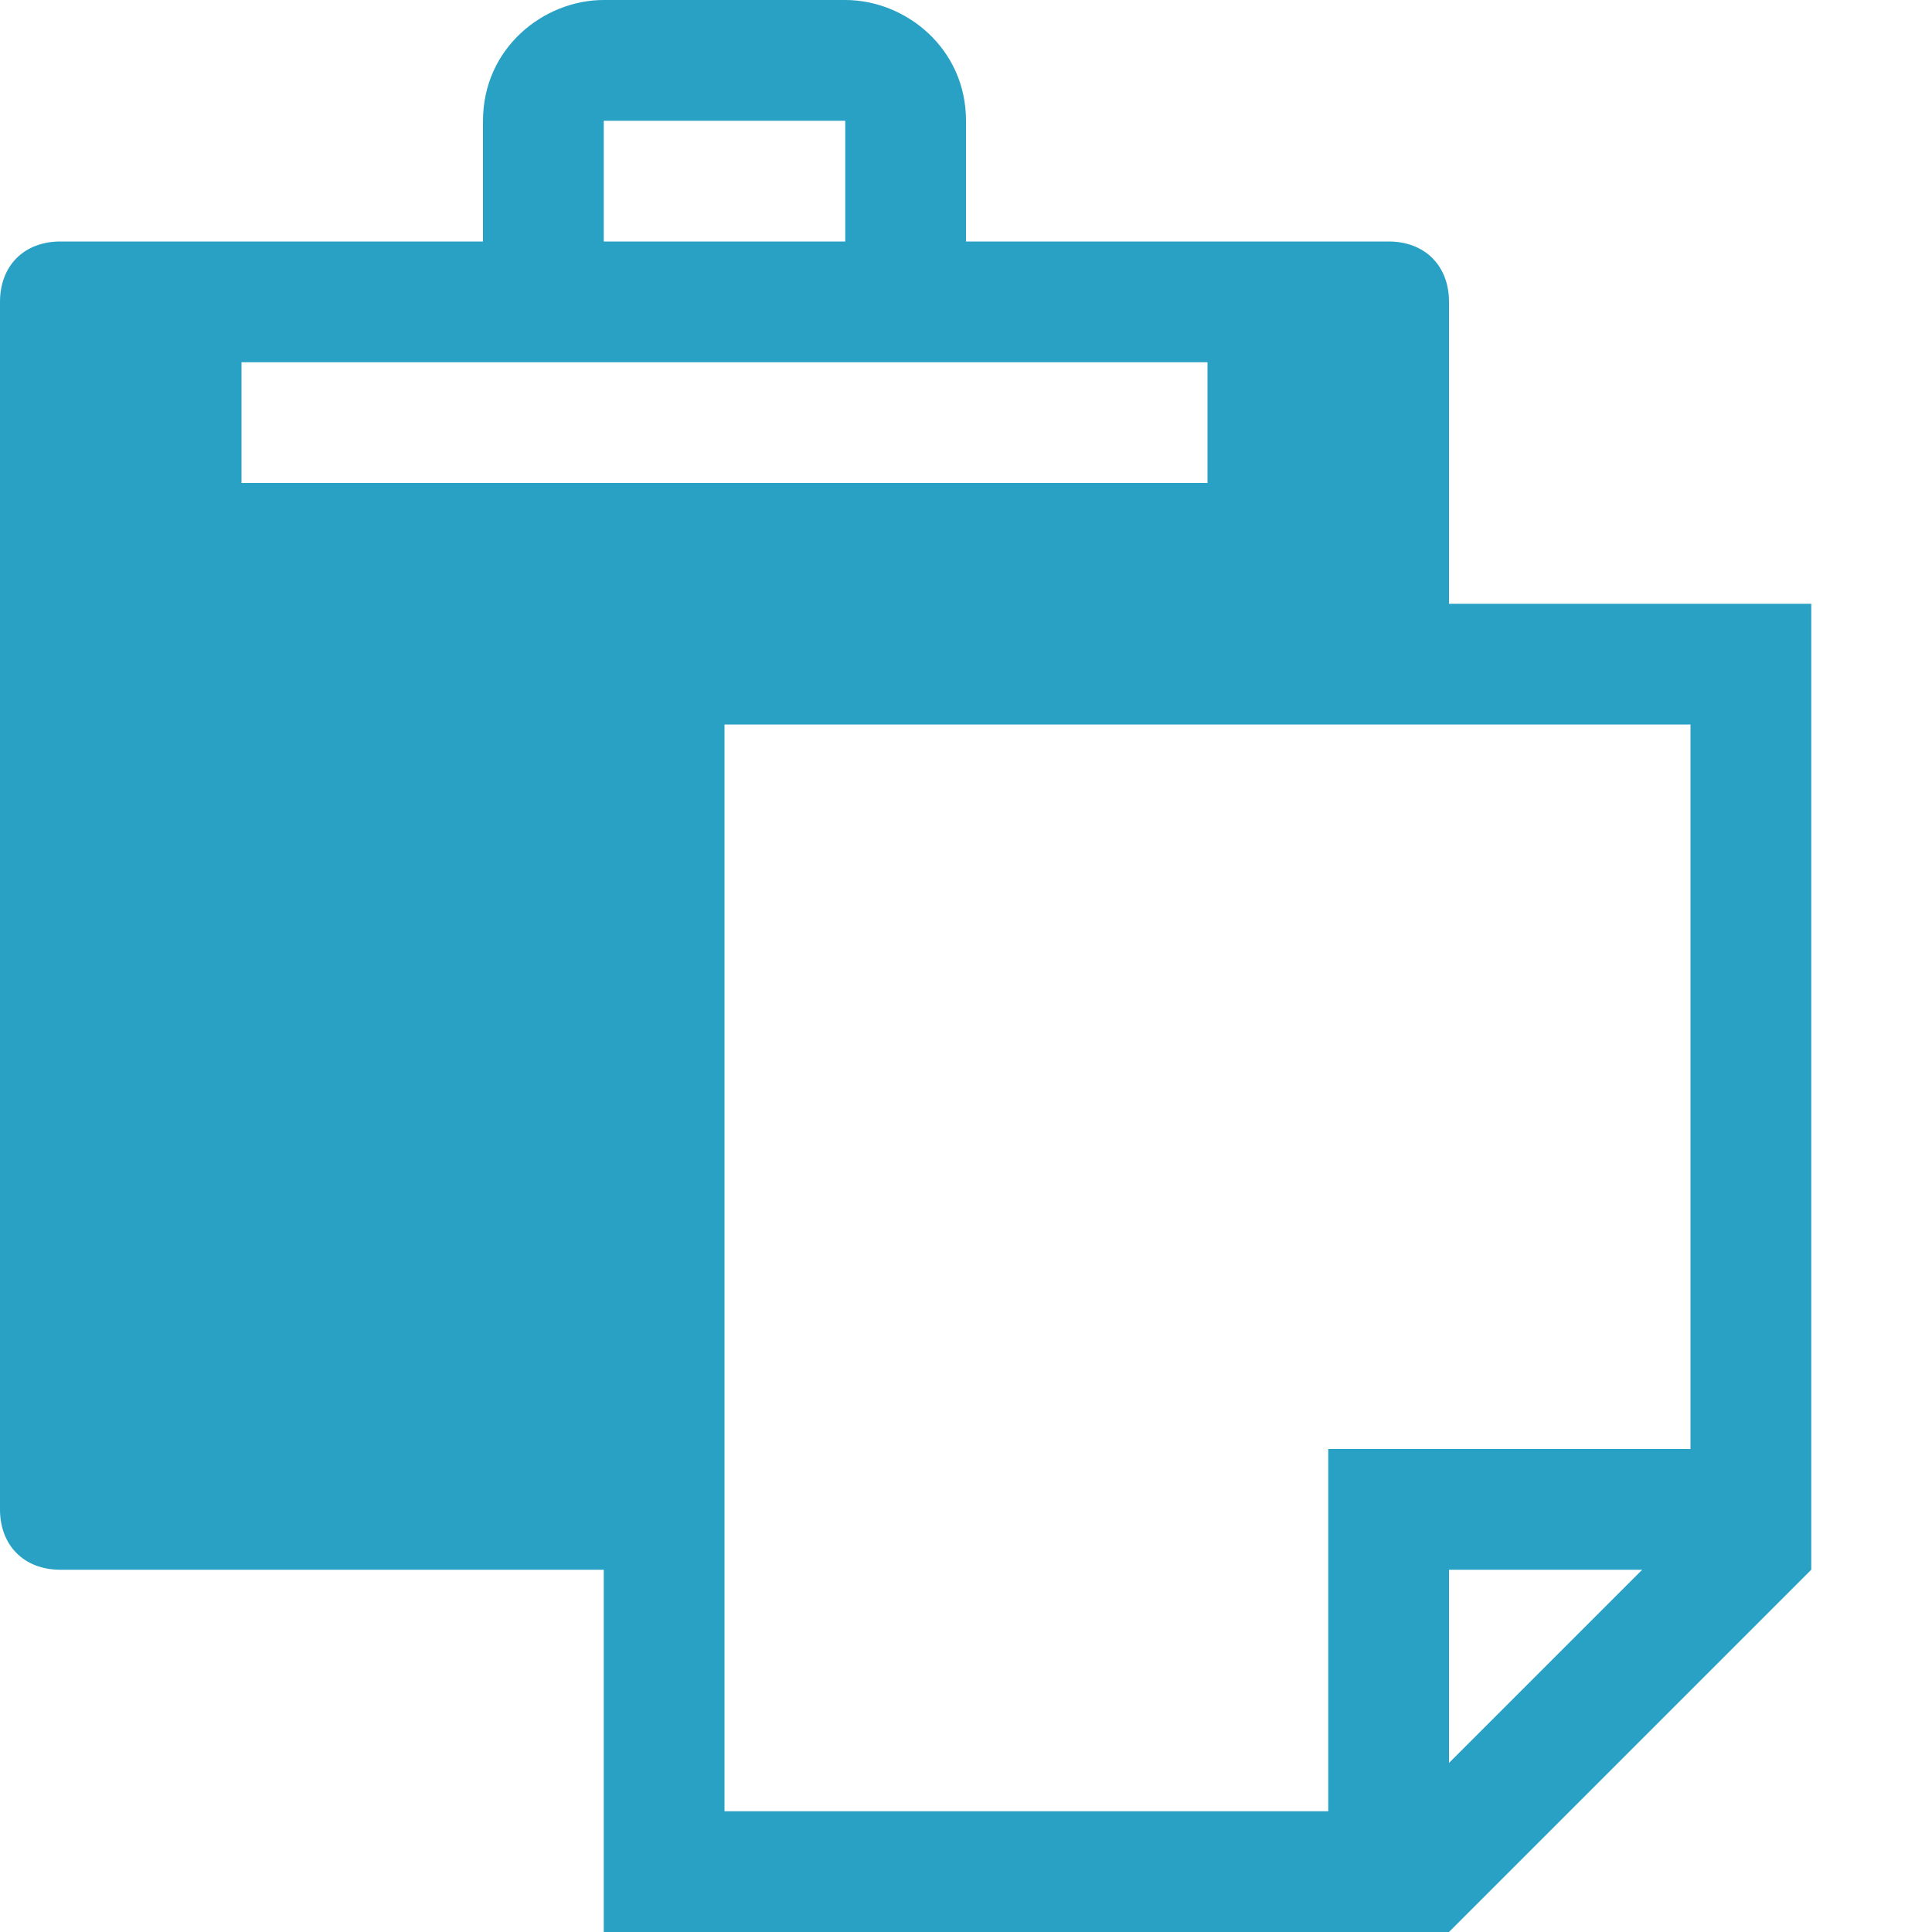
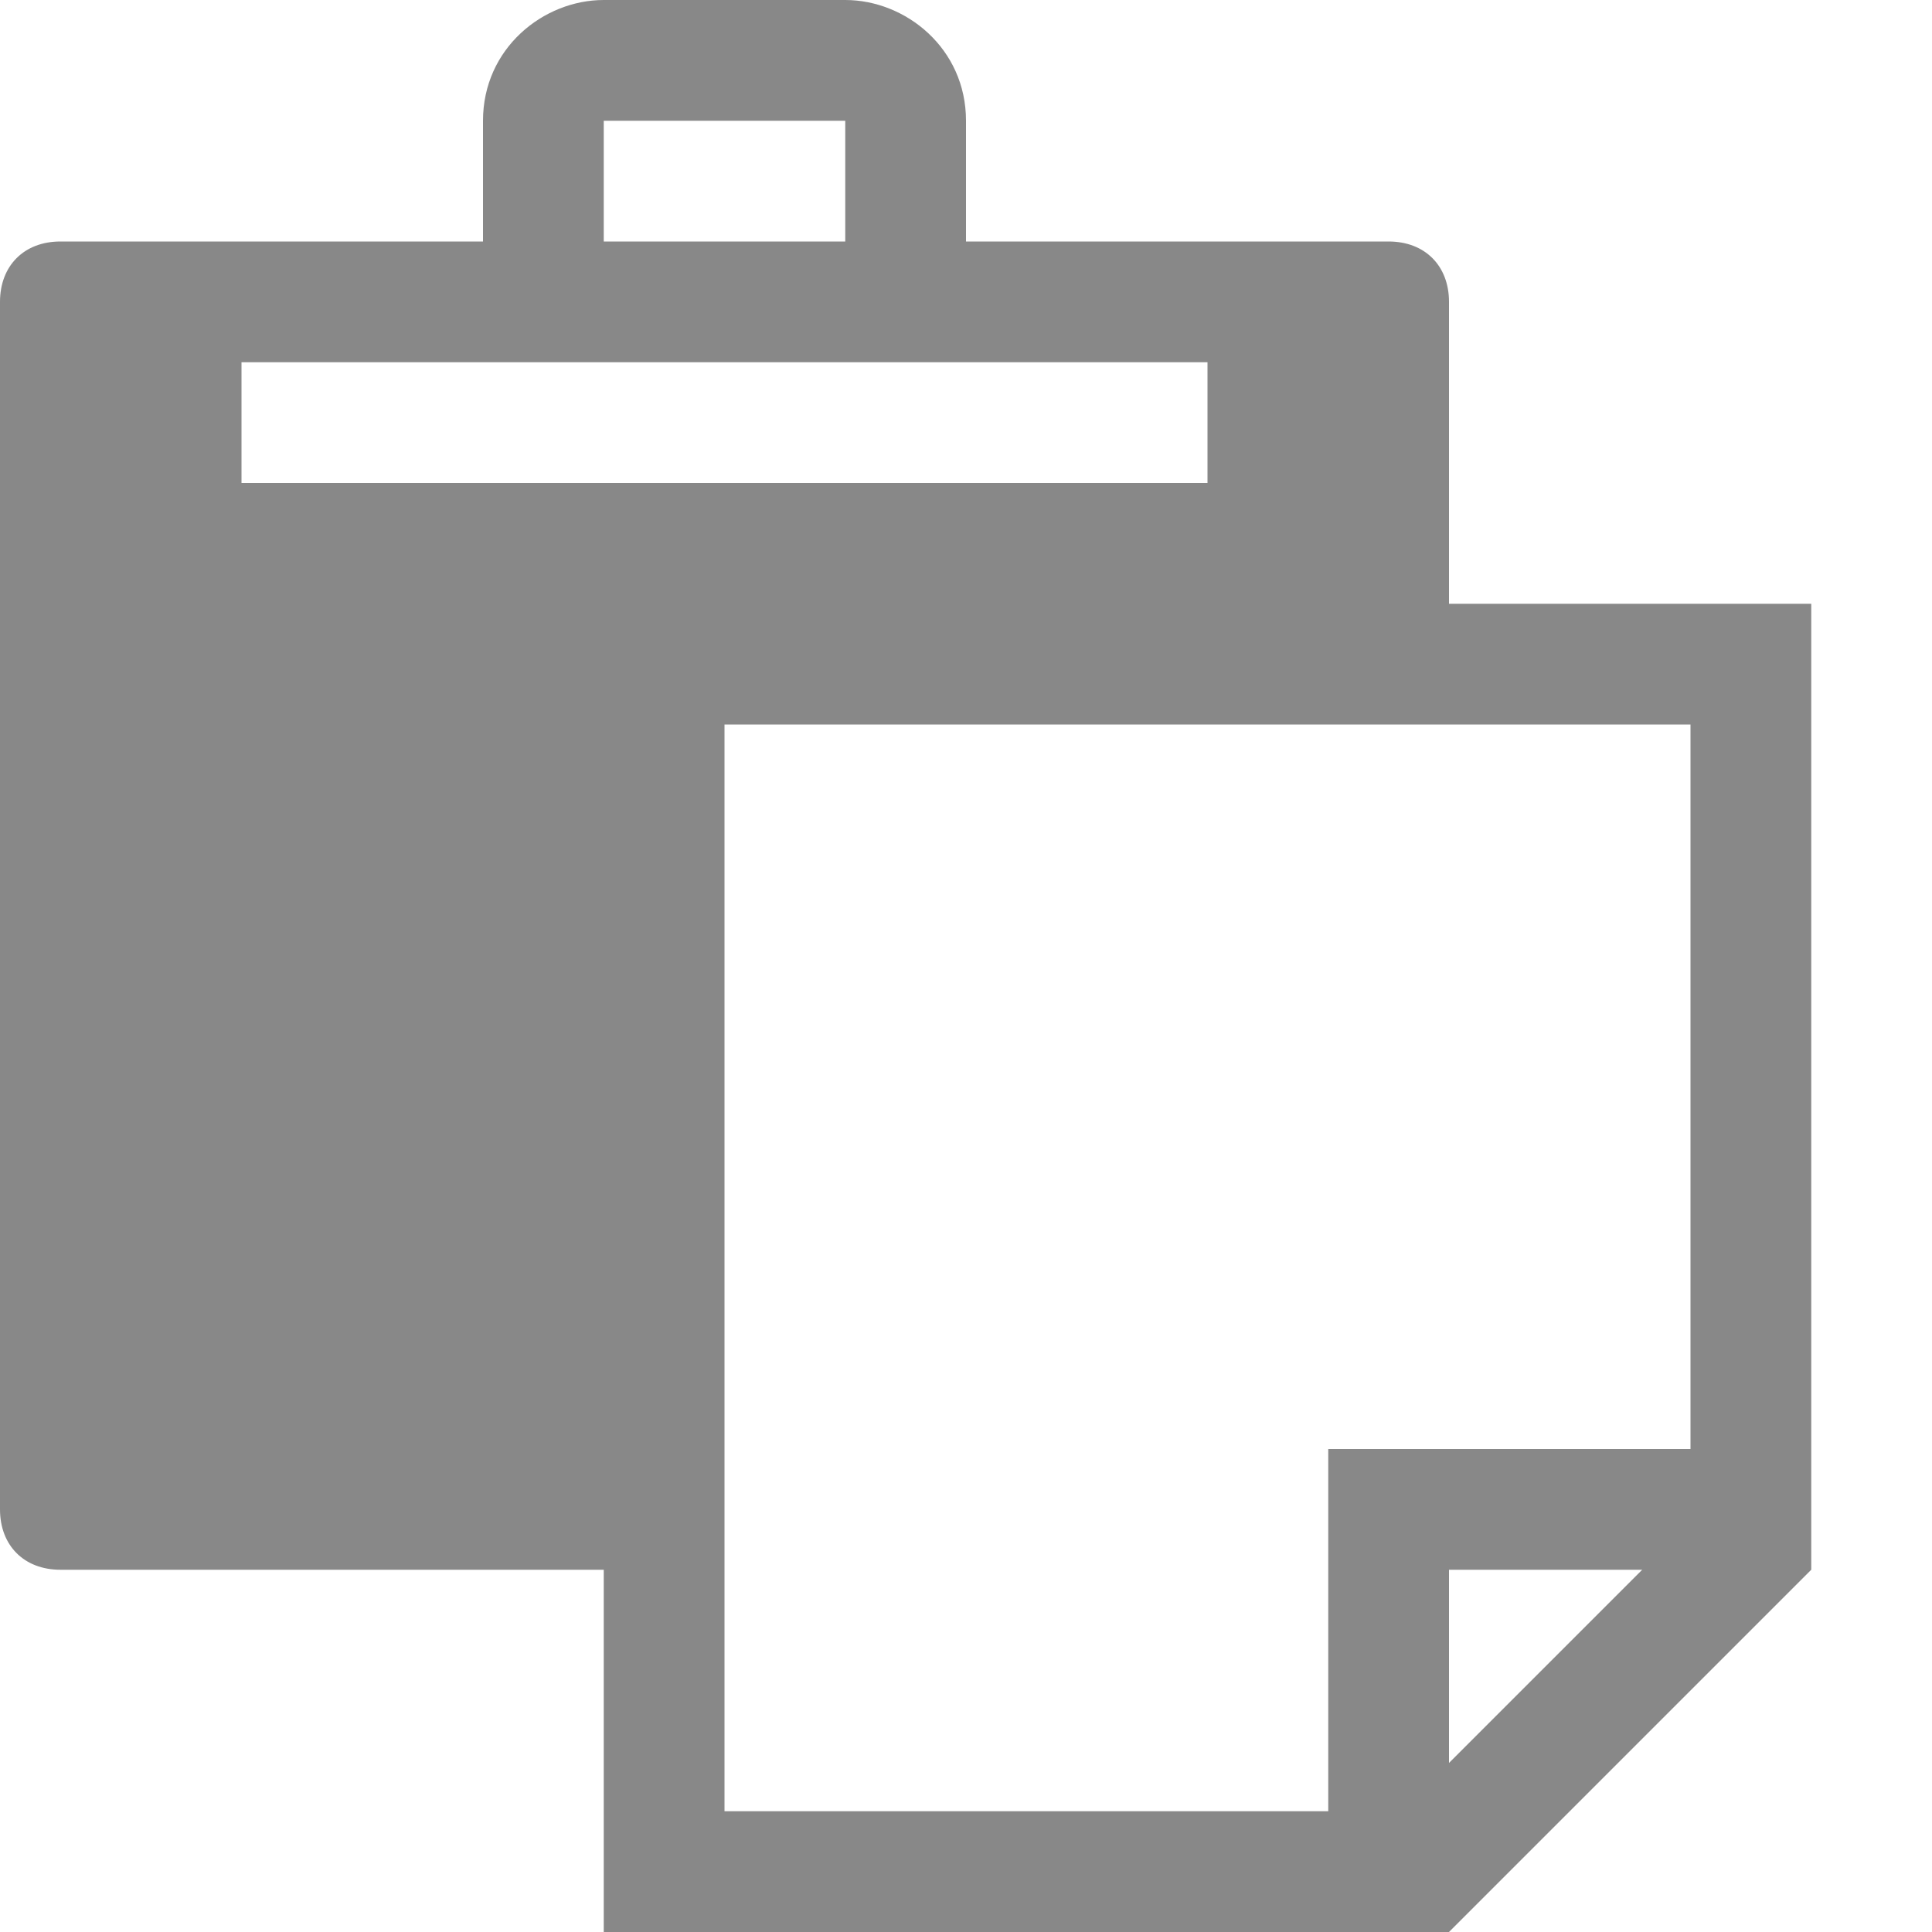
- <svg xmlns="http://www.w3.org/2000/svg" version="1.1" x="0px" y="0px" width="16px" height="16px" viewBox="0 0 16 16" style="overflow:visible;enable-background:new 0 0 16 16;" xml:space="preserve" preserveAspectRatio="xMinYMid meet">
-   <defs>
- </defs>
-   <path style="fill:#29a1c4;" d="M12,5V2.5C12,2.2,11.8,2,11.5,2H8V1c0-0.6-0.5-1-1-1H5C4.5,0,4,0.4,4,1v1H0.5C0.2,2,0,2.2,0,2.5v10  C0,12.8,0.2,13,0.5,13H5v3h7l3-3V5H12z M5,1L5,1l2,0c0,0,0,0,0,0l0,1H5V1z M2,3h8v1H2V3z M12,14.6V13h1.6L12,14.6z M14,12h-3v3H6V6  h8V12z" />
+ <svg xmlns="http://www.w3.org/2000/svg" width="16" height="16" viewBox="0 0 16 16" preserveAspectRatio="xMinYMid meet" overflow="visible">
+   <path d="M12 5v-2.5c0-.3-.2-.5-.5-.5h-3.5v-1c0-.6-.5-1-1-1h-2c-.5 0-1 .4-1 1v1h-3.5c-.3 0-.5.2-.5.5v10c0 .3.2.5.5.5h4.5v3h7l3-3v-8h-3zm-7-4h2v1h-2v-1zm-3 2h8v1h-8v-1zm10 11.6v-1.6h1.6l-1.6 1.6zm2-2.6h-3v3h-5v-9h8v6z" fill="#888" />
</svg>
